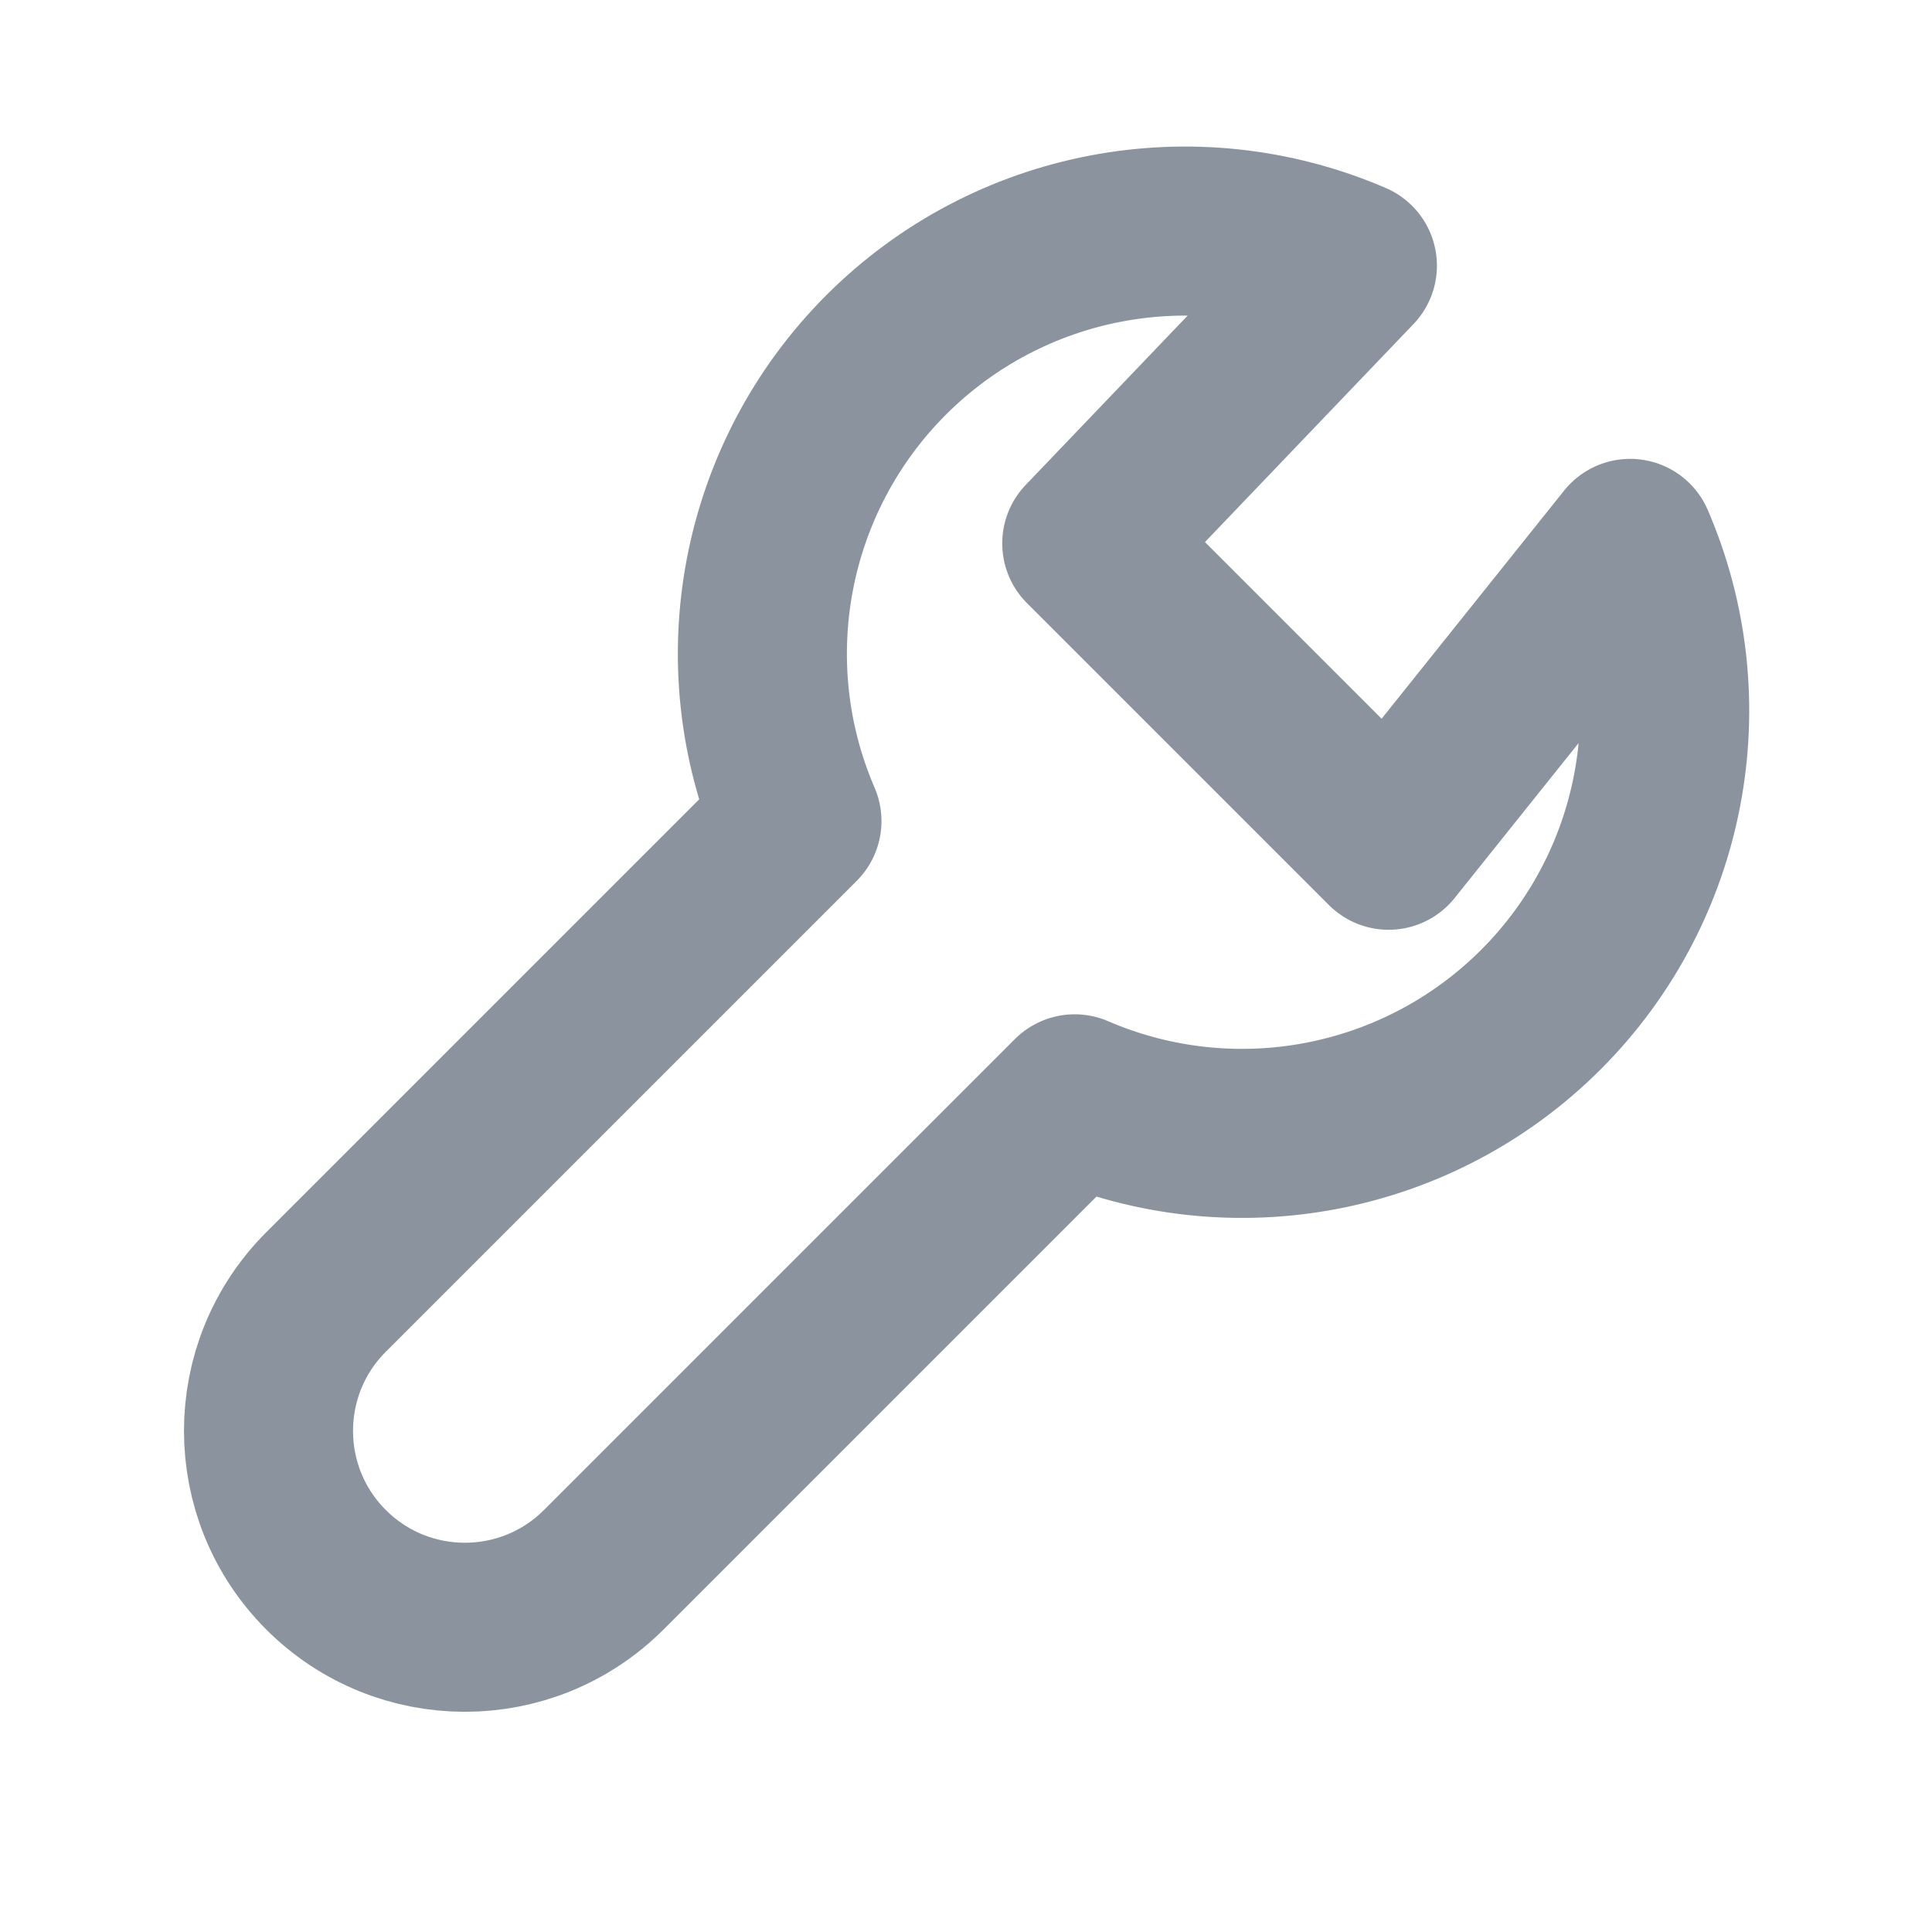
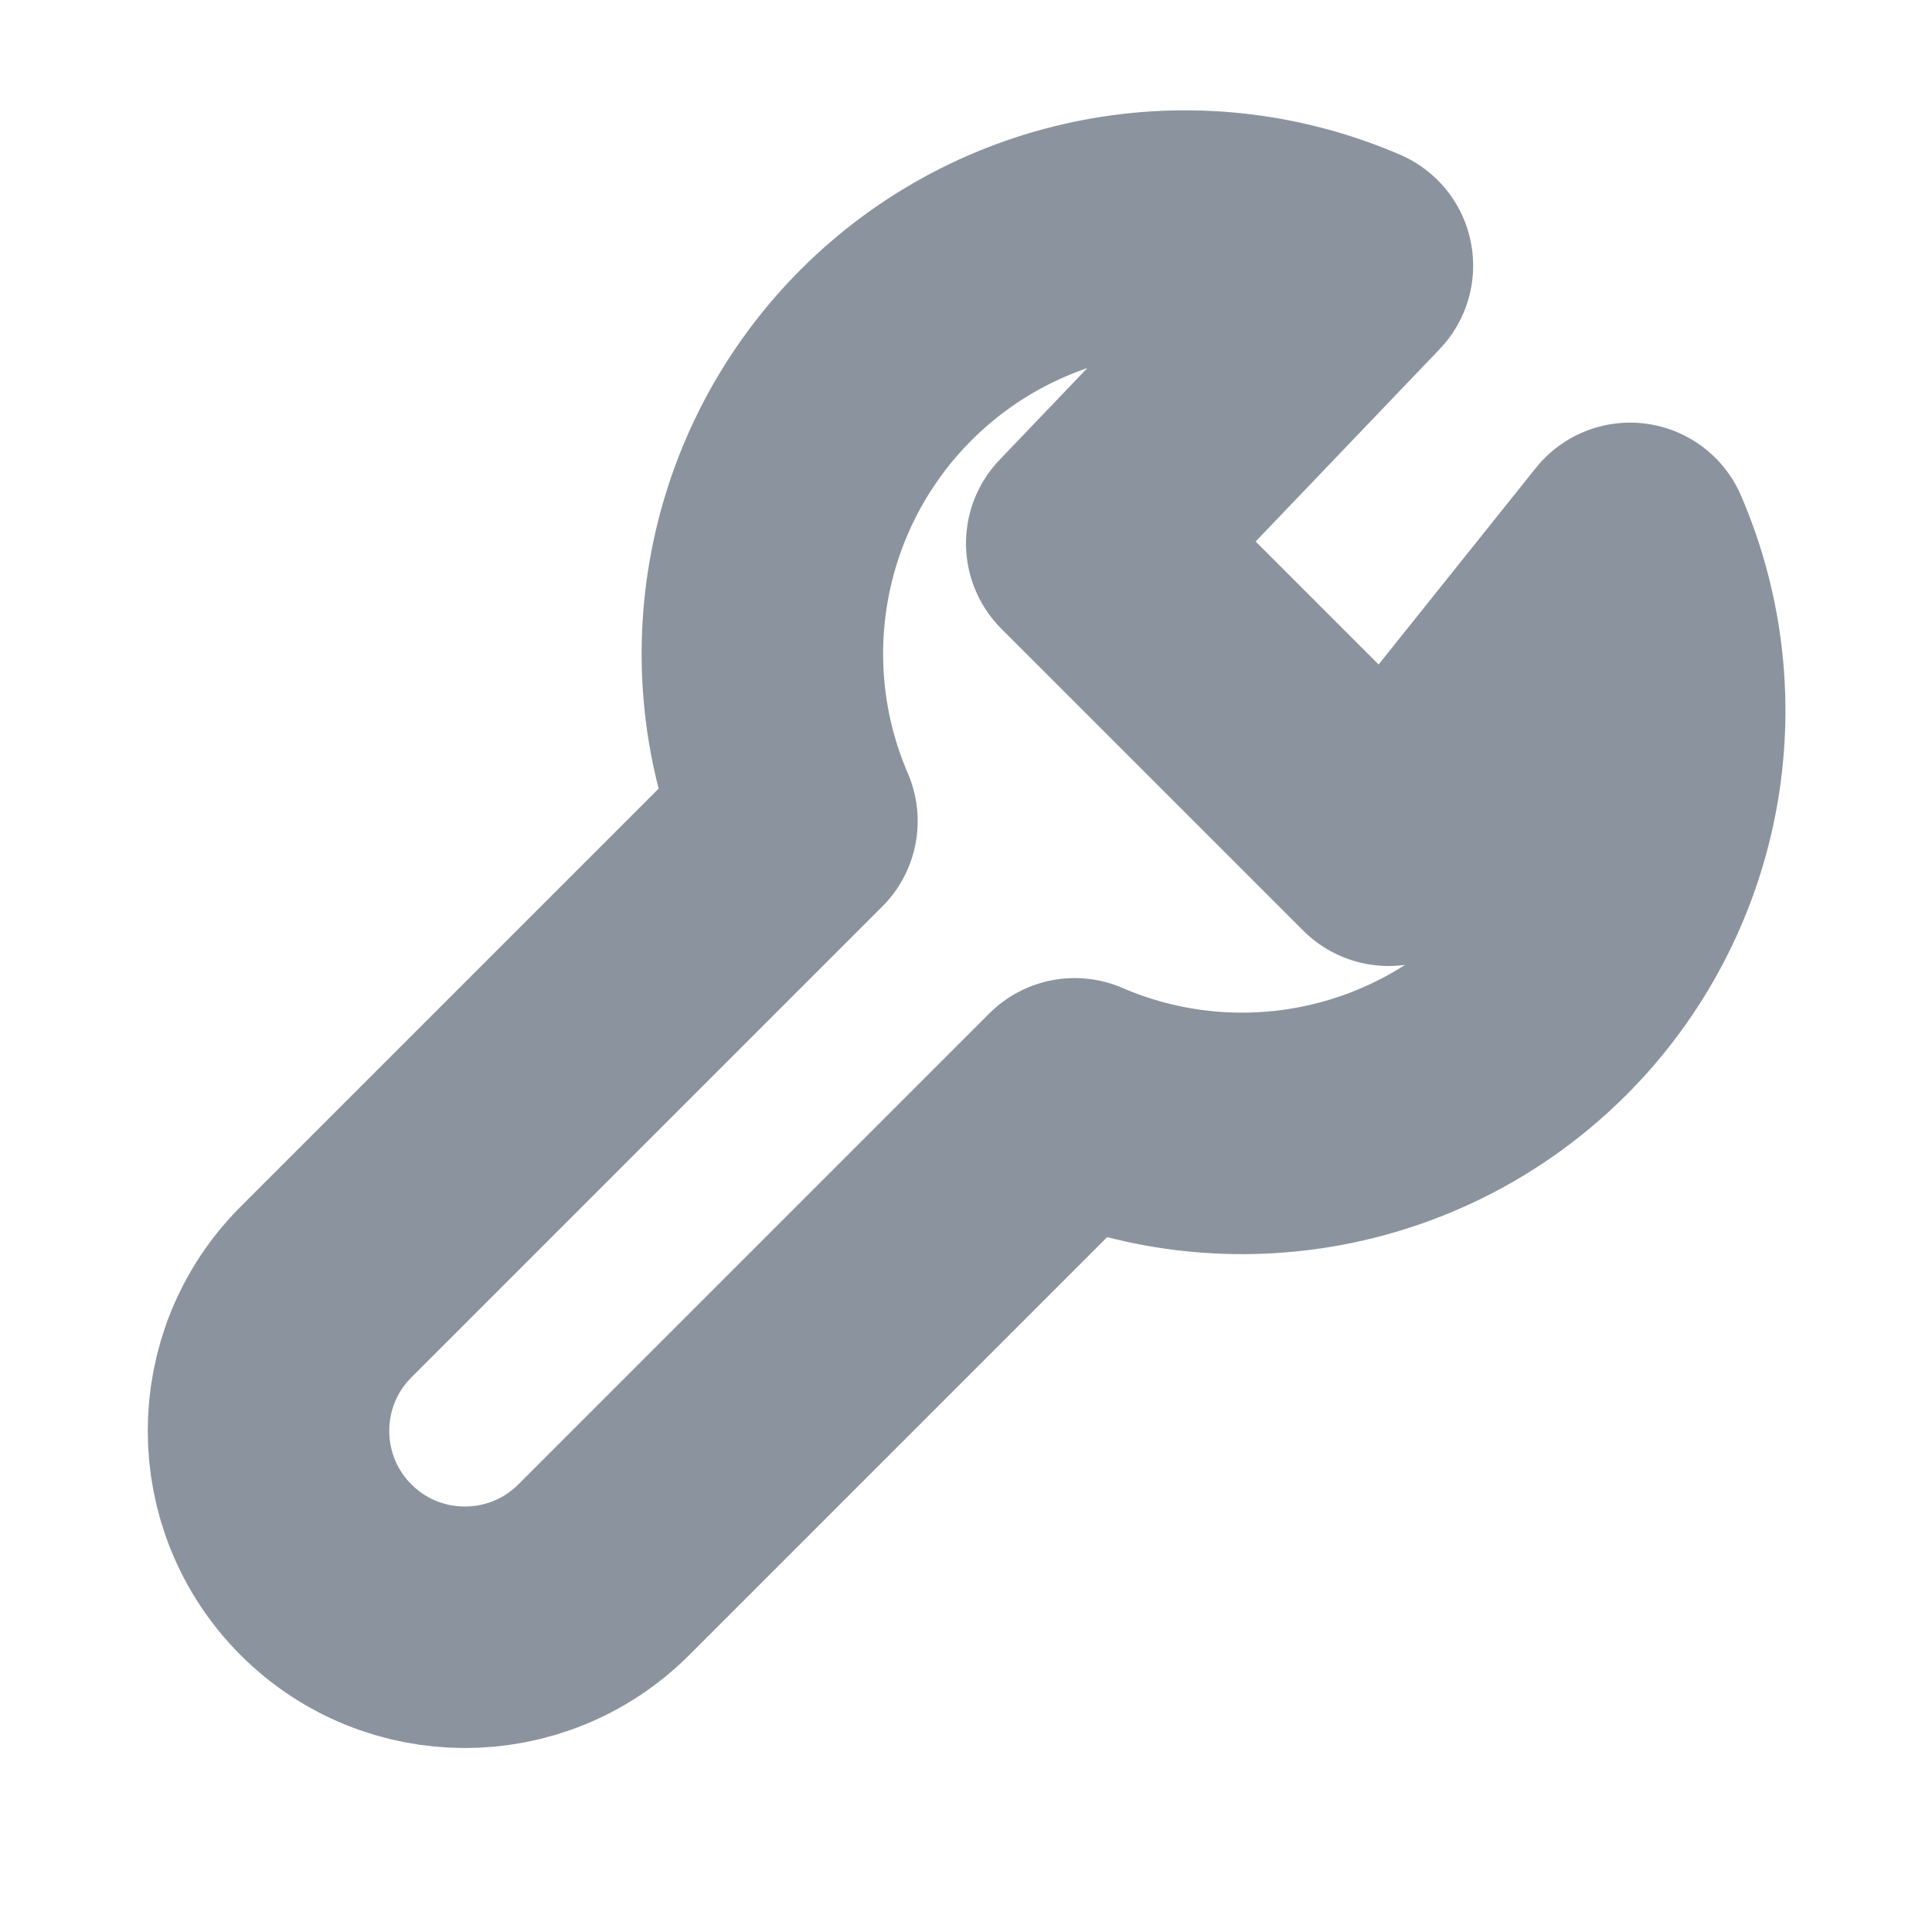
- <svg xmlns="http://www.w3.org/2000/svg" viewBox="0 0 16 16" width="16" height="16" fill="none" stroke="#8b949e" stroke-width="1.4" stroke-linecap="round" stroke-linejoin="round">
+ <svg xmlns="http://www.w3.org/2000/svg" viewBox="0 0 16 16" width="16" height="16" fill="none" stroke="#8b949e" stroke-width="2" stroke-linecap="round" stroke-linejoin="round">
  <path d="M13.5 4.5a3.5 3.5 0 0 1-4.6 4.6L5 13a1.6 1.6 0 0 1-2.3-2.3l3.9-3.9a3.5 3.5 0 0 1 4.6-4.6L9 4.5 11.5 7z" />
</svg>
